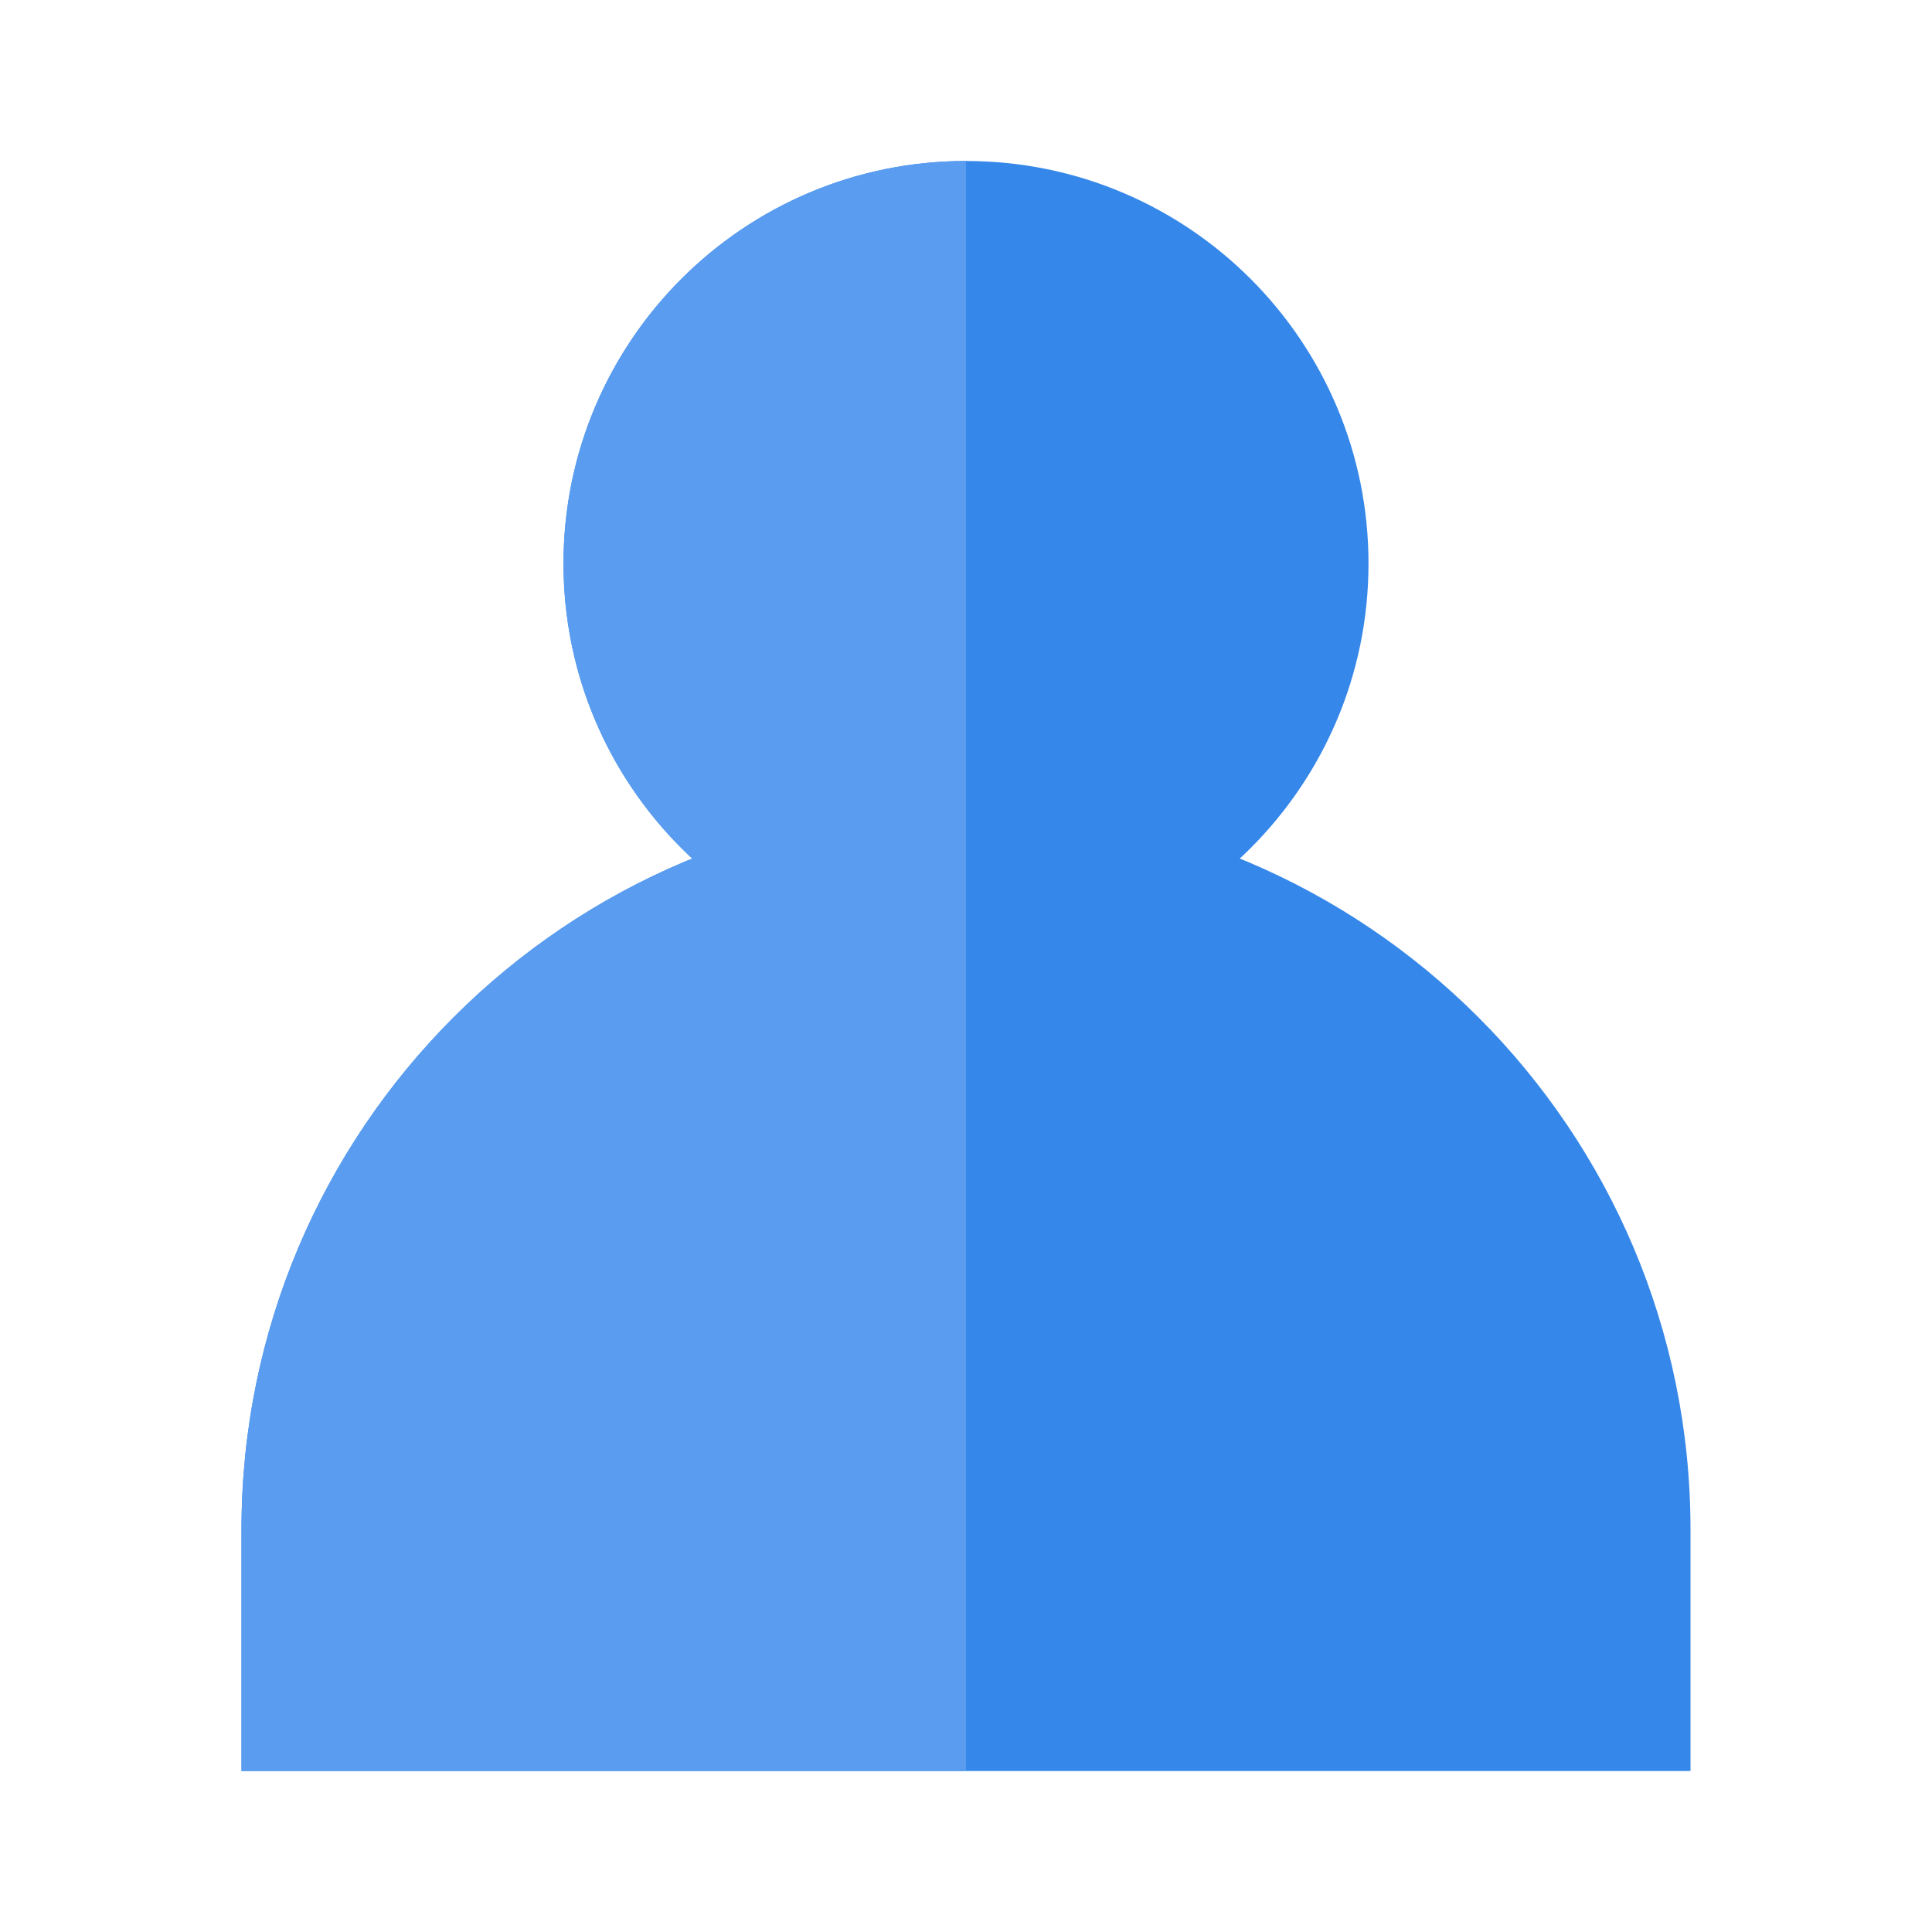
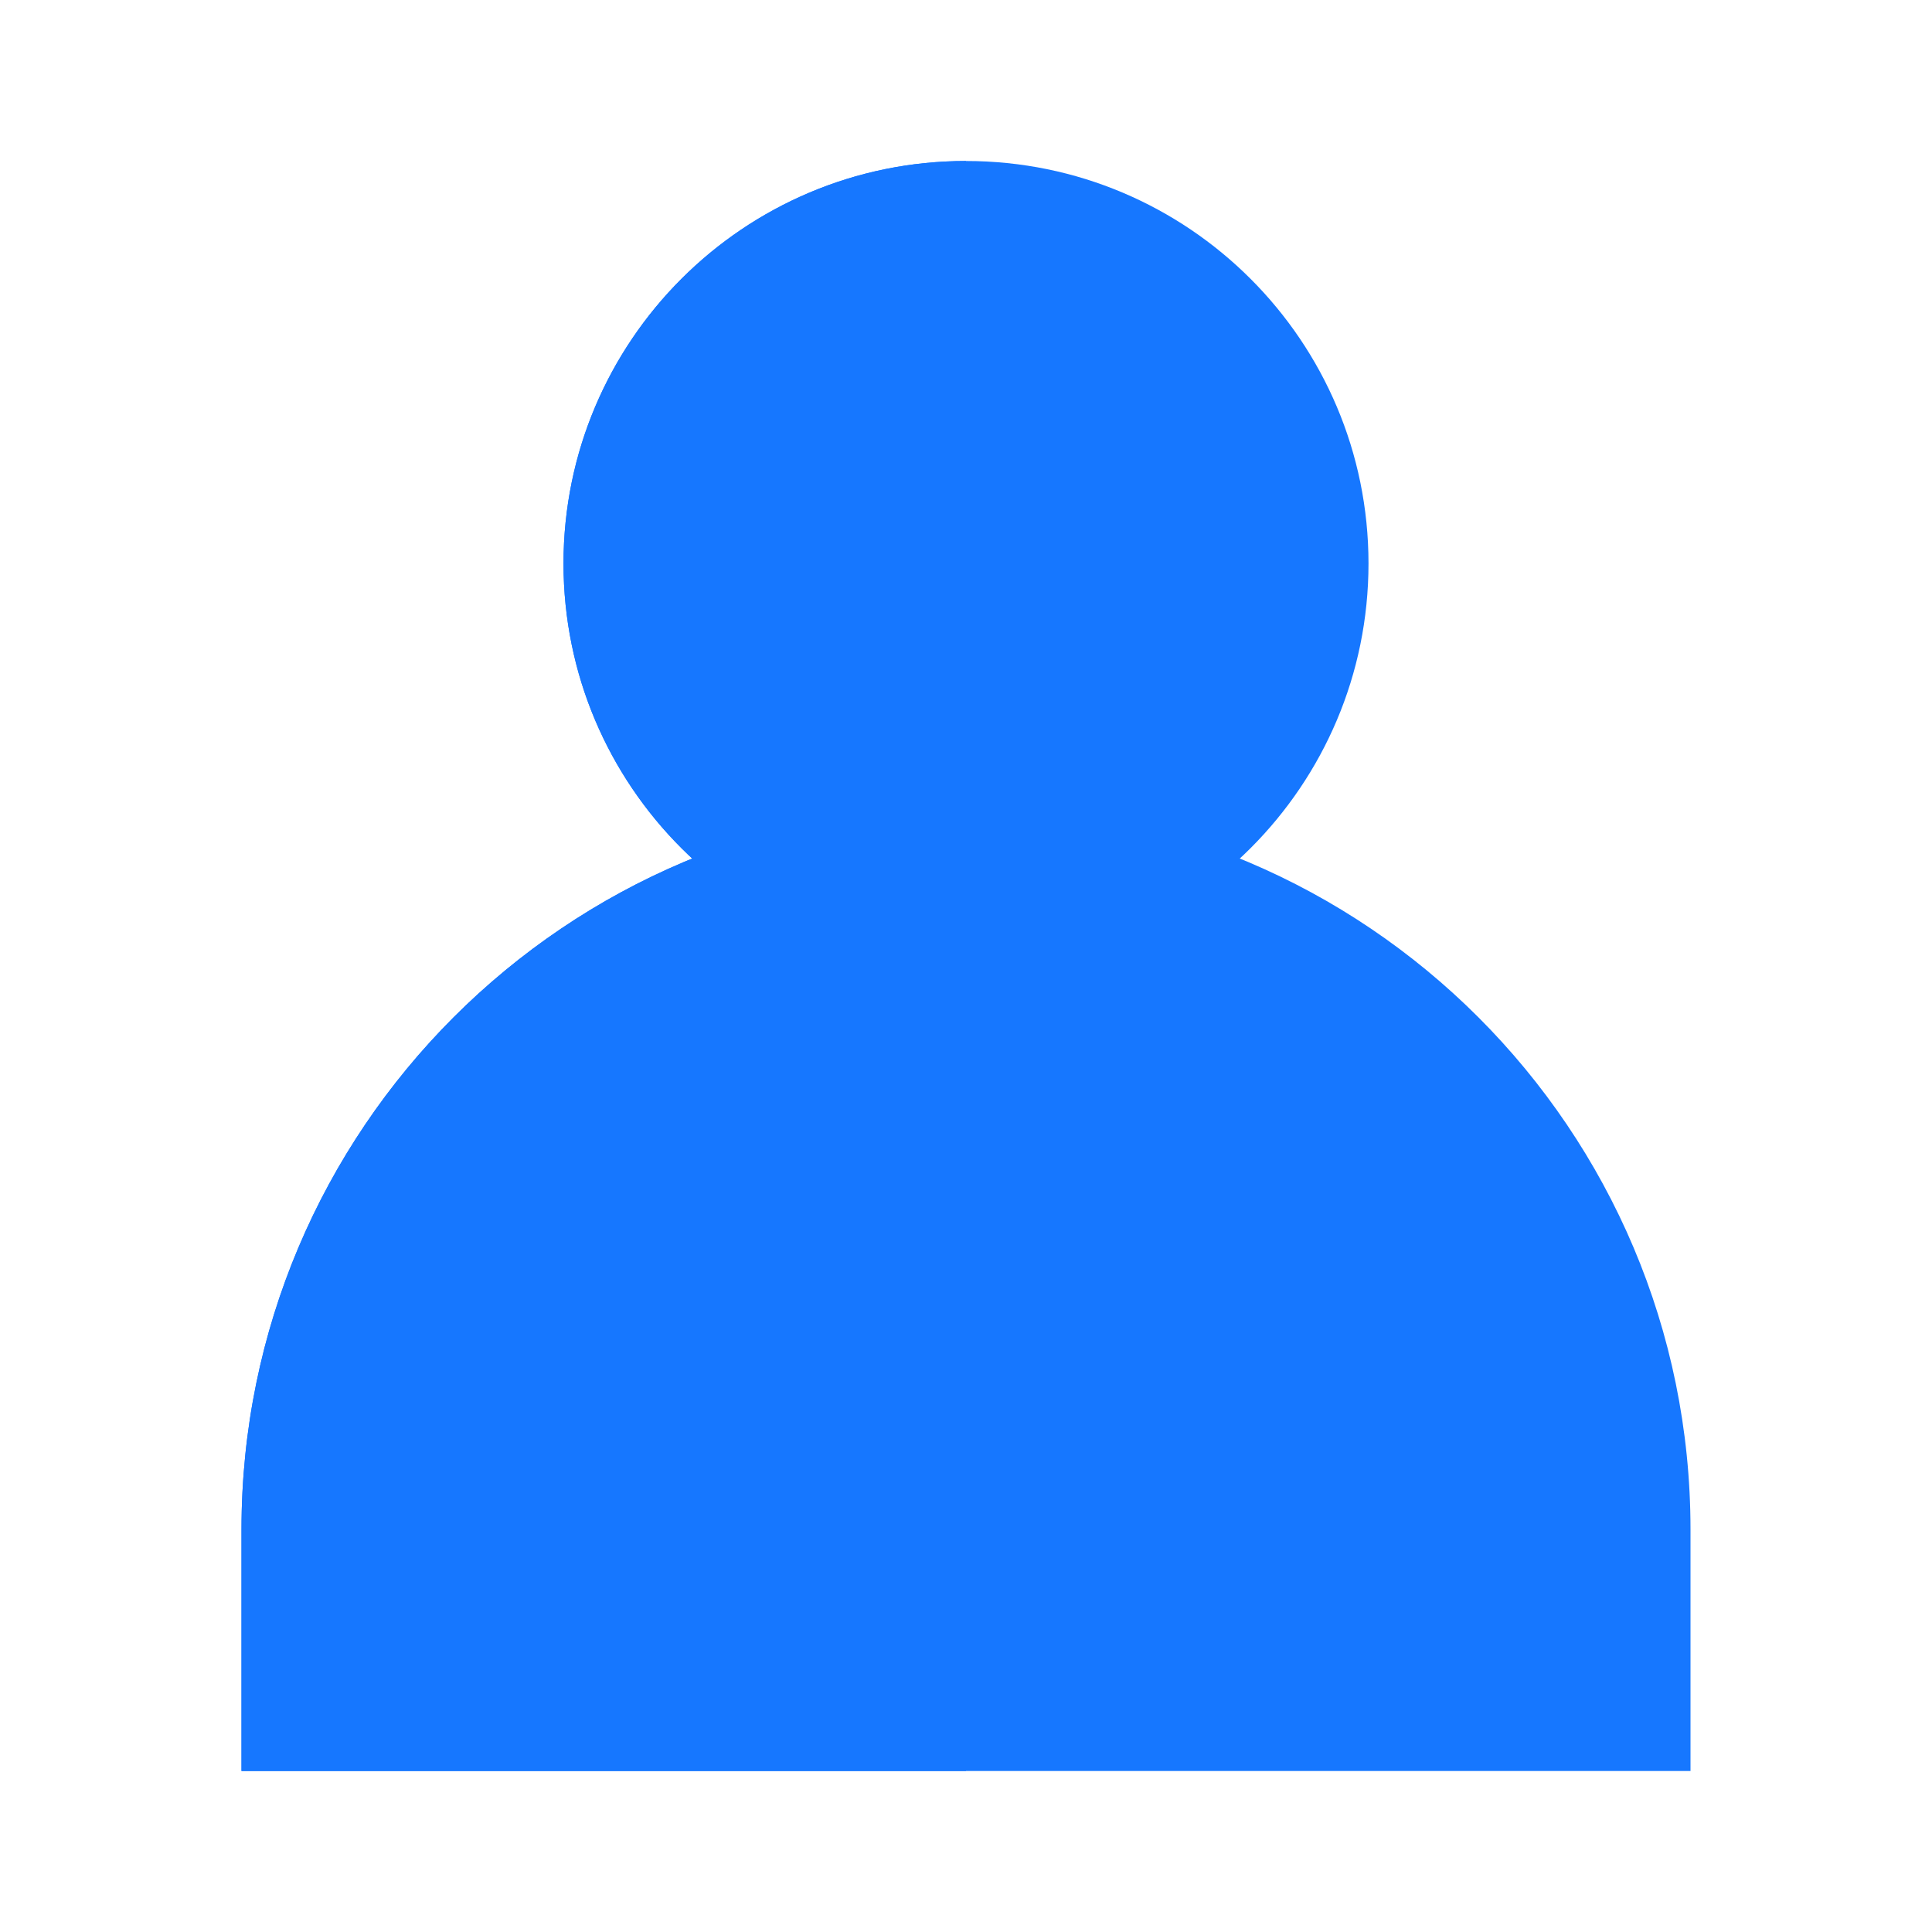
<svg xmlns="http://www.w3.org/2000/svg" viewBox="0 0 24 24" fill="none">
-   <circle cx="12" cy="7" r="5" fill="#3587e9" />
-   <path d="M3 22v-3a9 9 0 0 1 18 0v3z" fill="#3587e9" />
-   <path d="M12 2a5 5 0 0 0 0 10M12 10a9 9 0 0 0-9 9v3h9" fill="#5a9df0" />
+   <circle cx="12" cy="7" r="5" fill="#1677ff" />
+   <path d="M3 22v-3a9 9 0 0 1 18 0v3z" fill="#1677ff" />
+   <path d="M12 2a5 5 0 0 0 0 10M12 10a9 9 0 0 0-9 9v3h9" fill="#1677ff" />
</svg>
